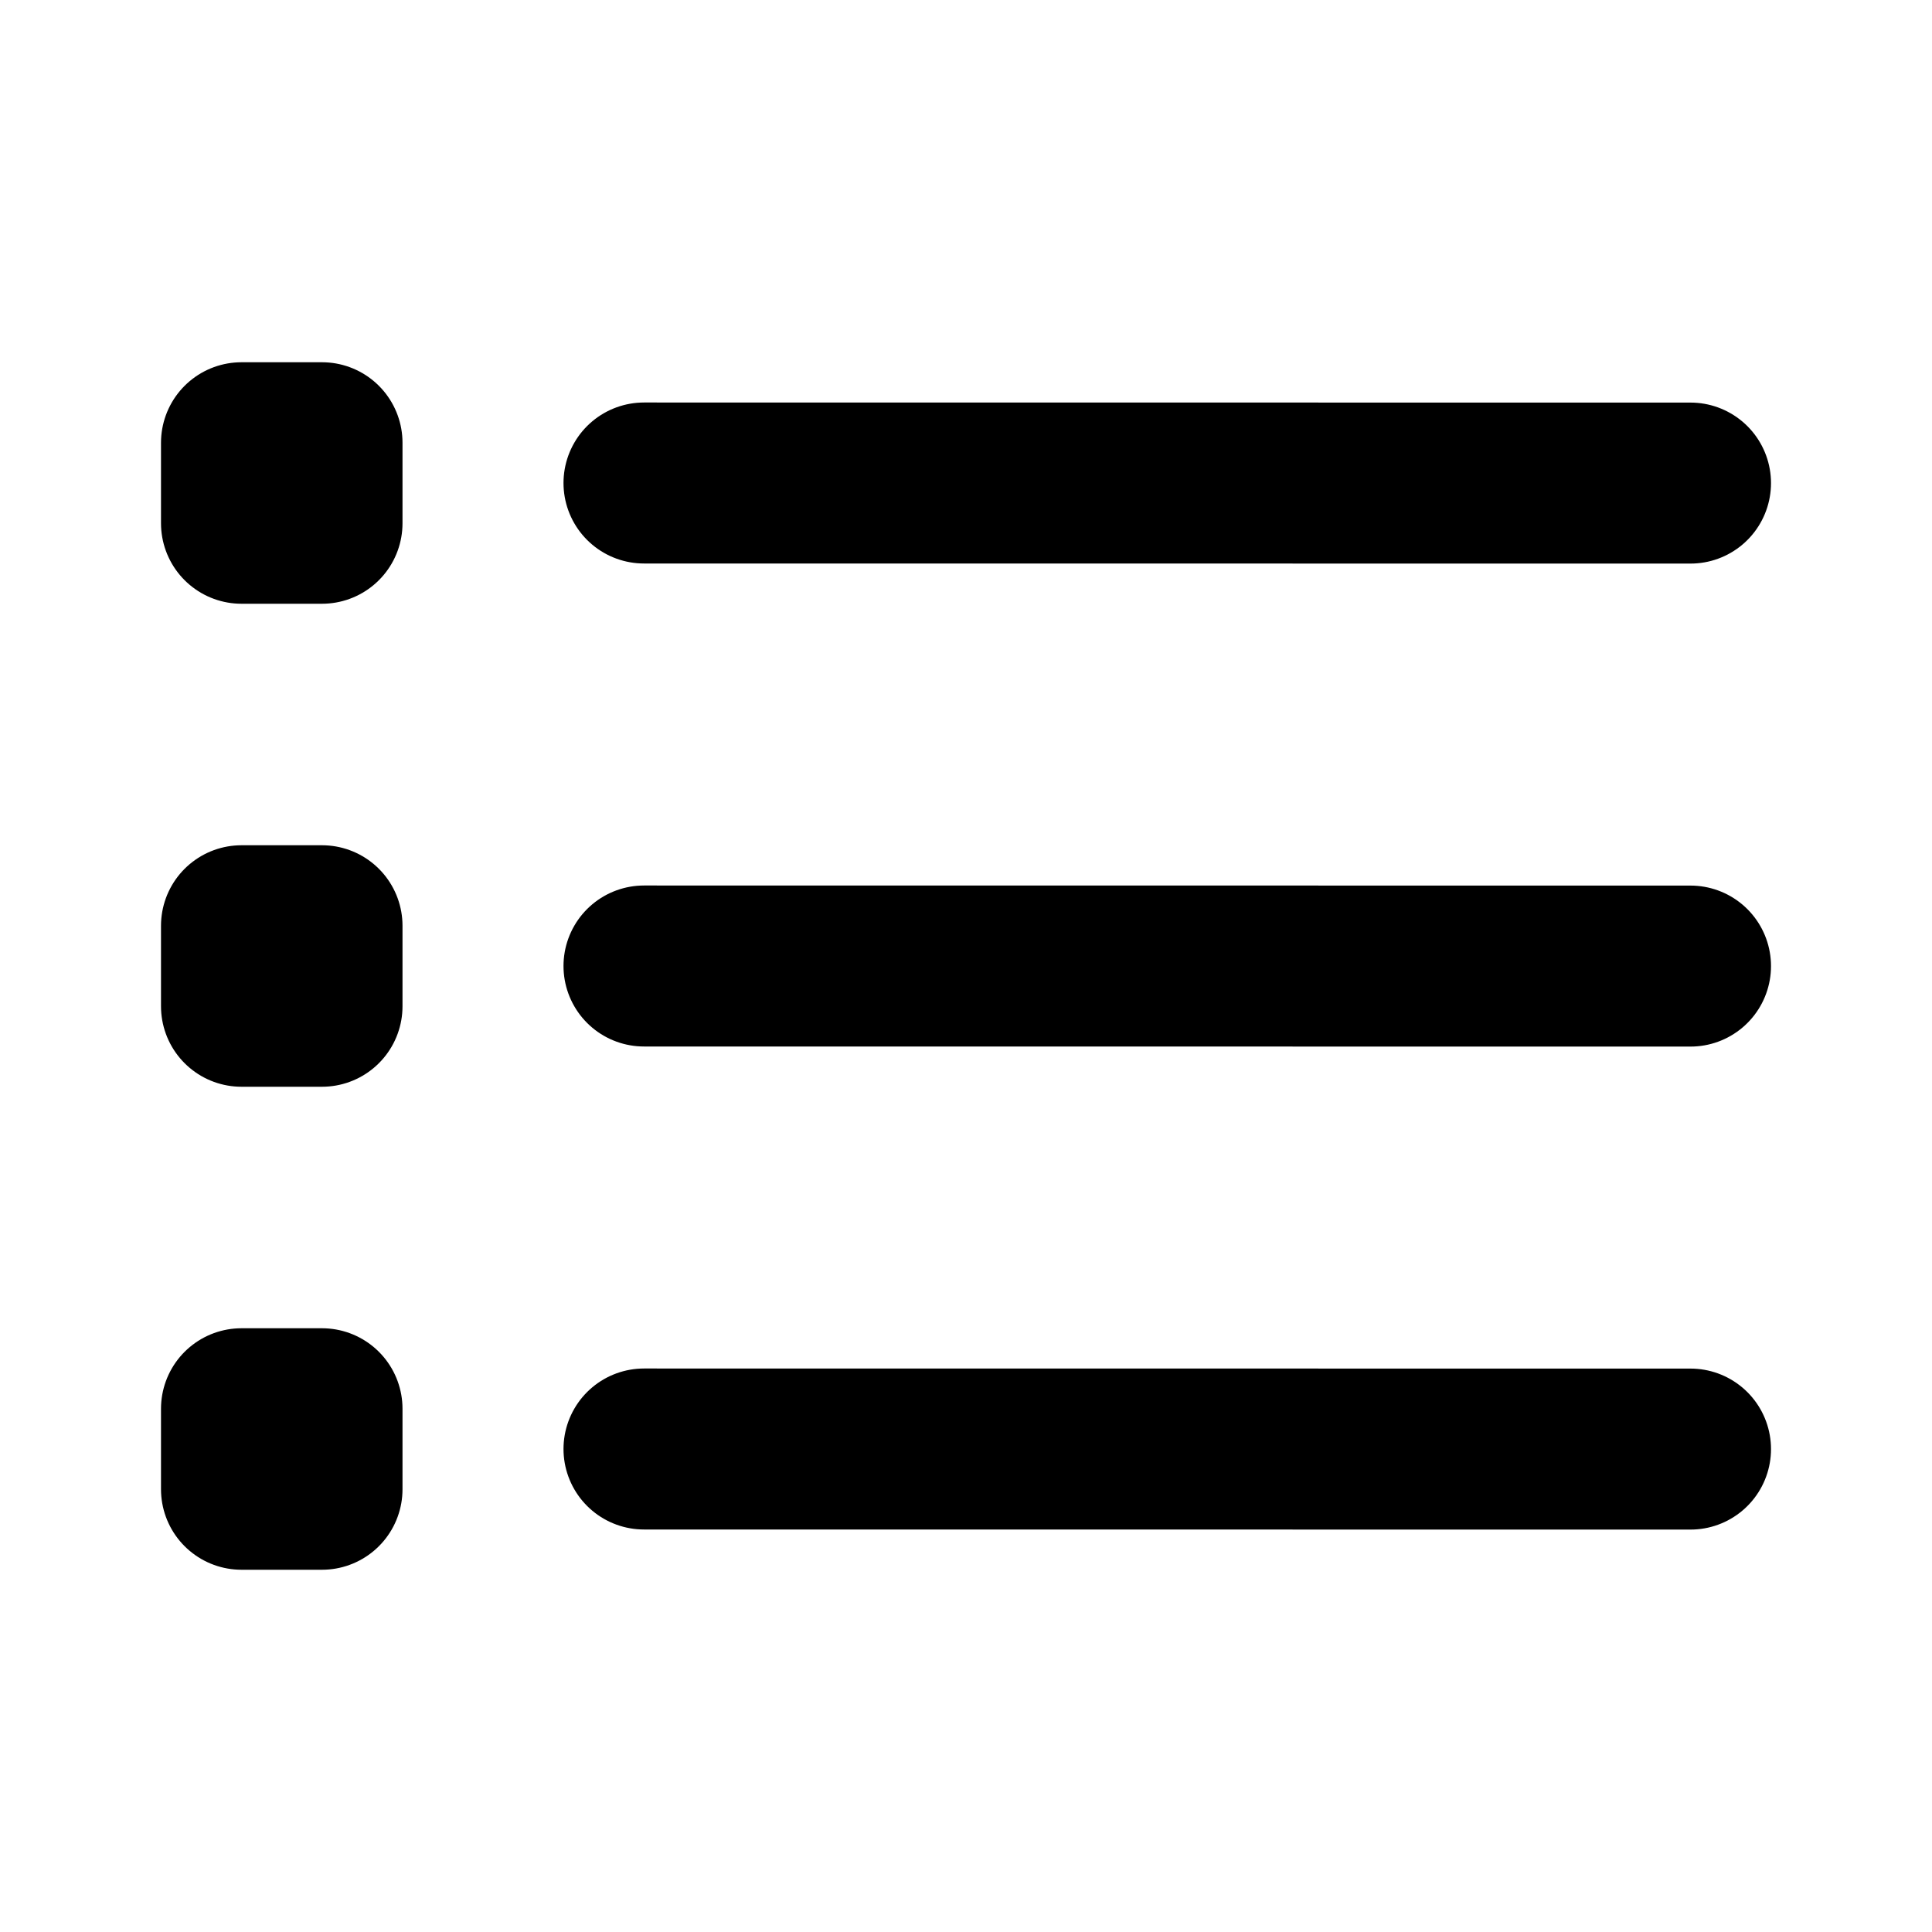
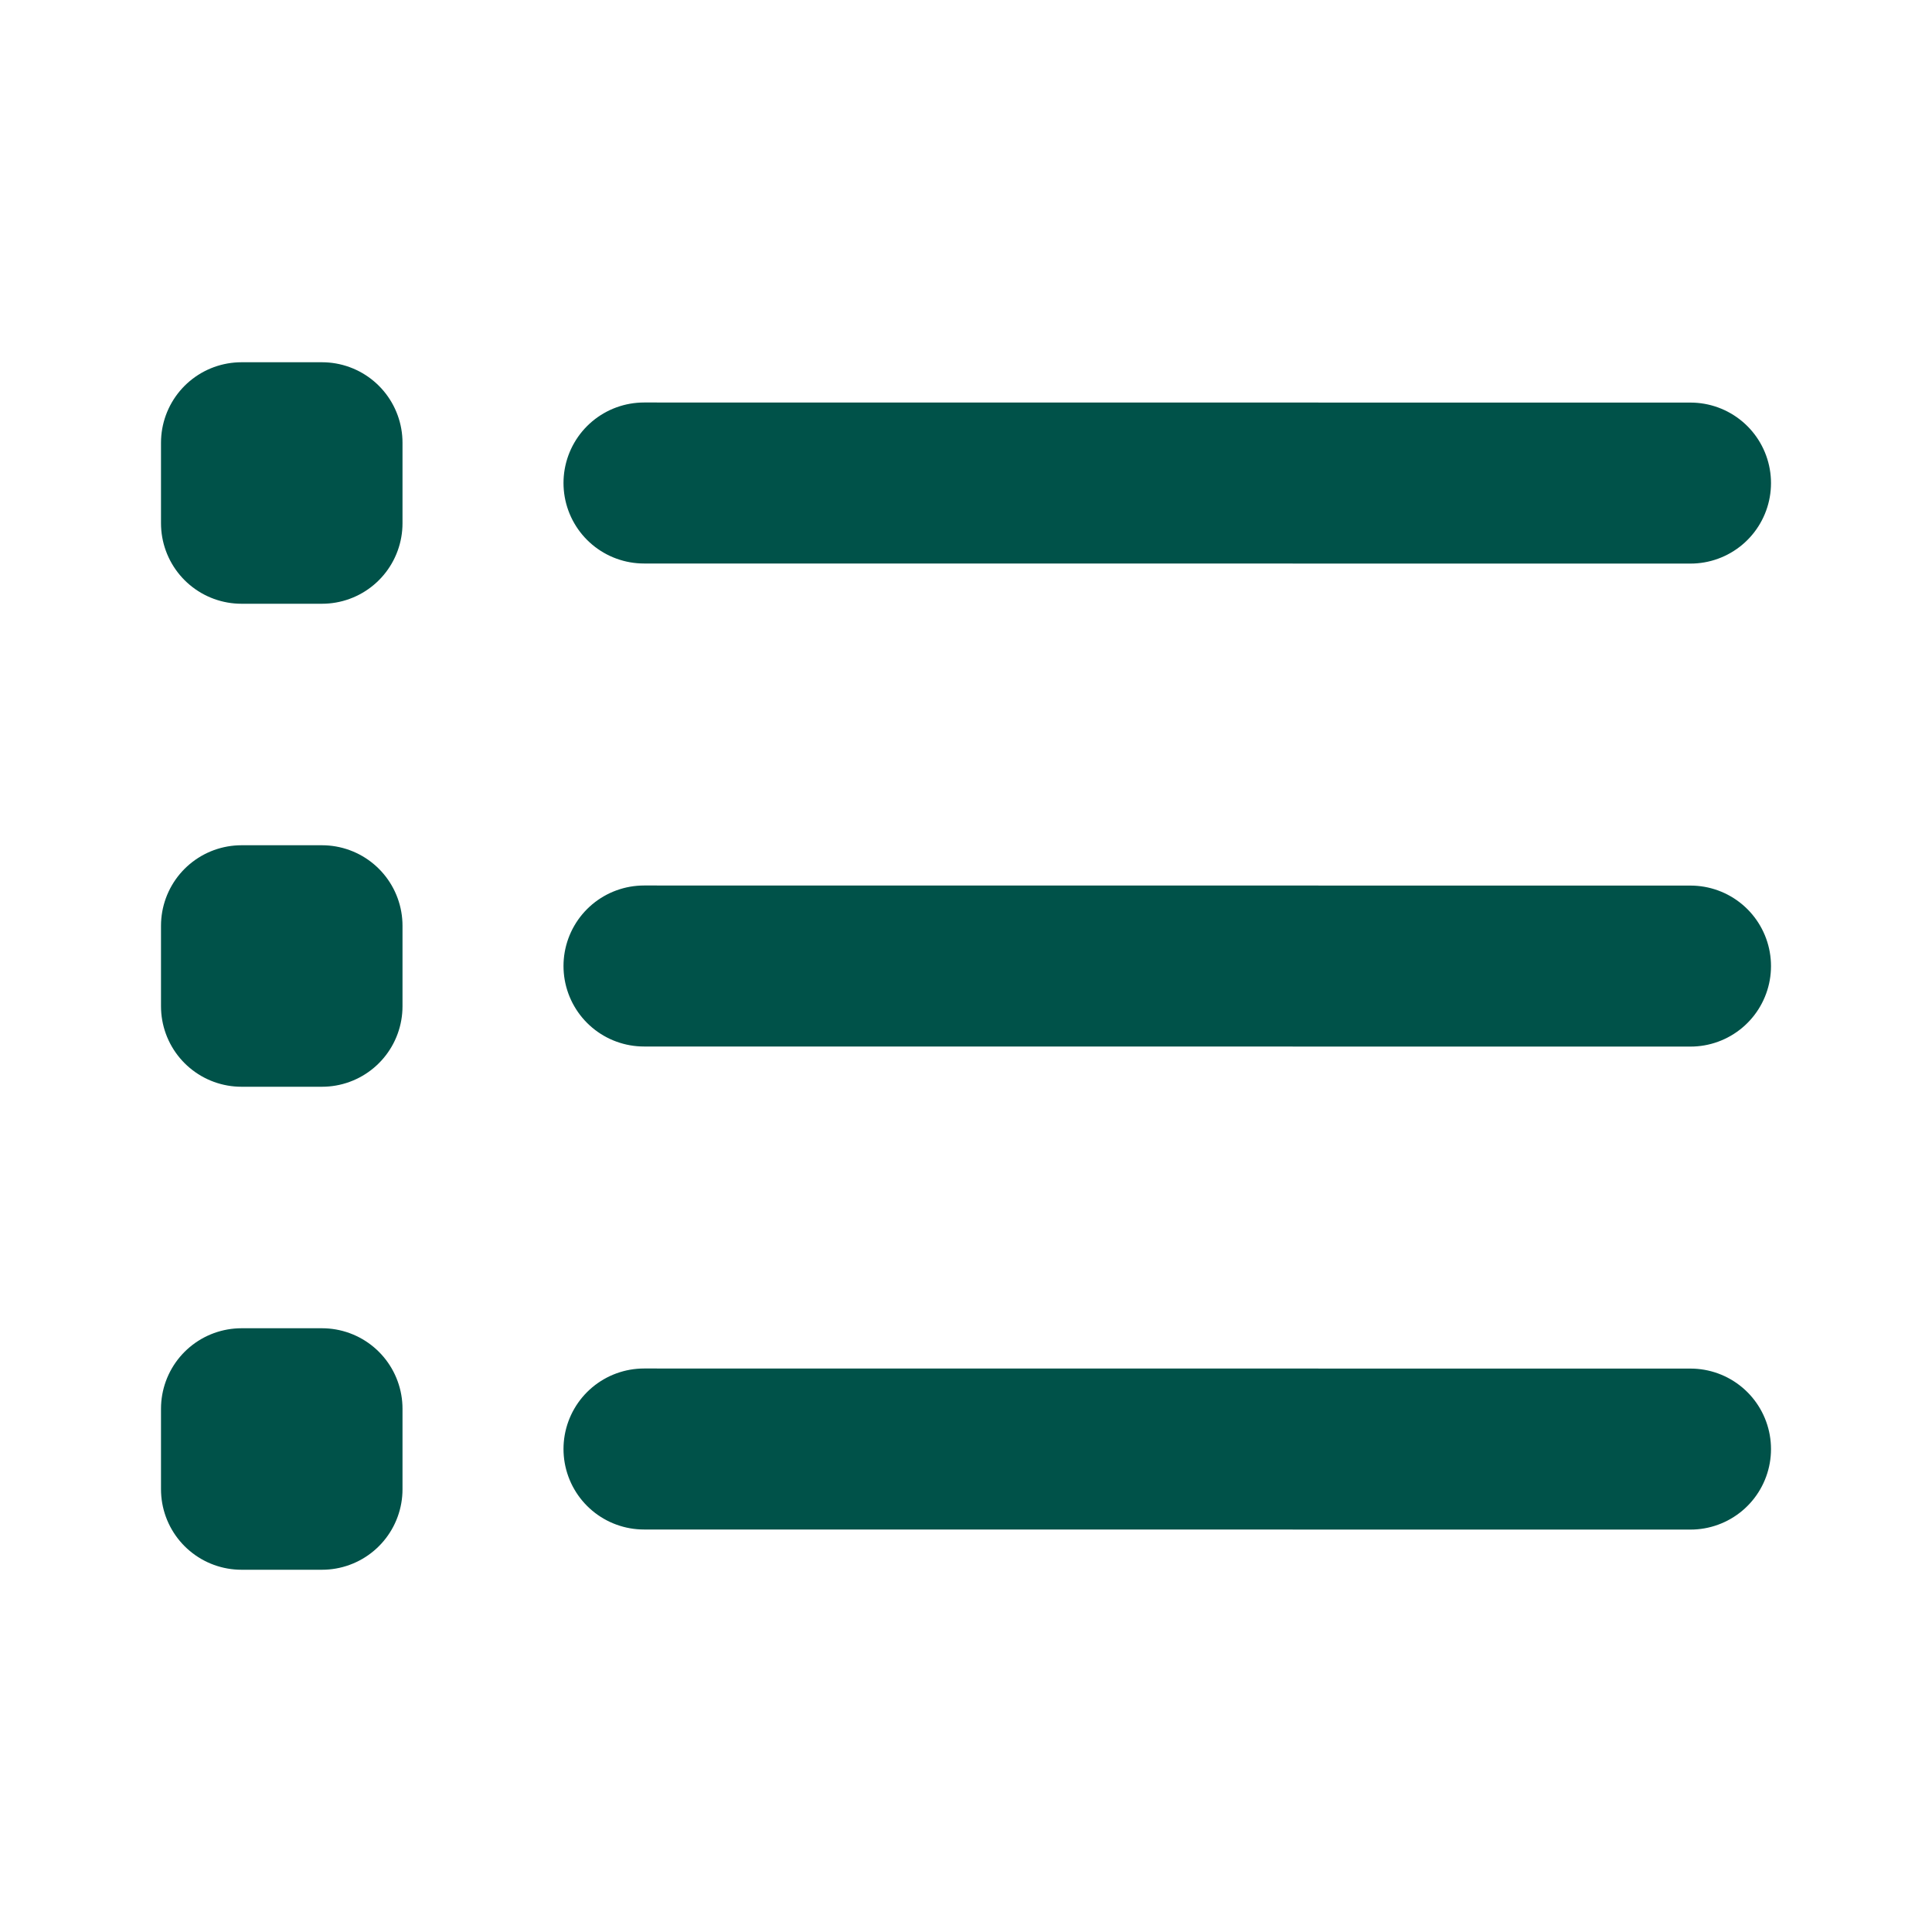
<svg xmlns="http://www.w3.org/2000/svg" width="800px" height="800px" viewBox="0 0 24 24" fill="none">
-   <path d="M8 6L21 6.001M8 12L21 12.001M8 18L21 18.001M3 6.5H4V5.5H3V6.5ZM3 12.5H4V11.5H3V12.5ZM3 18.5H4V17.5H3V18.5Z" stroke="#000000" stroke-width="2" stroke-linecap="round" stroke-linejoin="round" />
+   <g id="SVGRepo_bgCarrier" stroke-width="0" />
+   <g id="SVGRepo_tracerCarrier" stroke-linecap="round" stroke-linejoin="round" />
+   <g id="SVGRepo_iconCarrier">
+     <path d="M8 6L21 6.001M8 12L21 12.001M8 18L21 18.001M3 6.5H4V5.5H3V6.5ZM3 12.5H4V11.5H3V12.5ZM3 18.5H4V17.5H3V18.5Z" stroke="#005249" stroke-width="2" stroke-linecap="round" stroke-linejoin="round" />
+   </g>
</svg>
